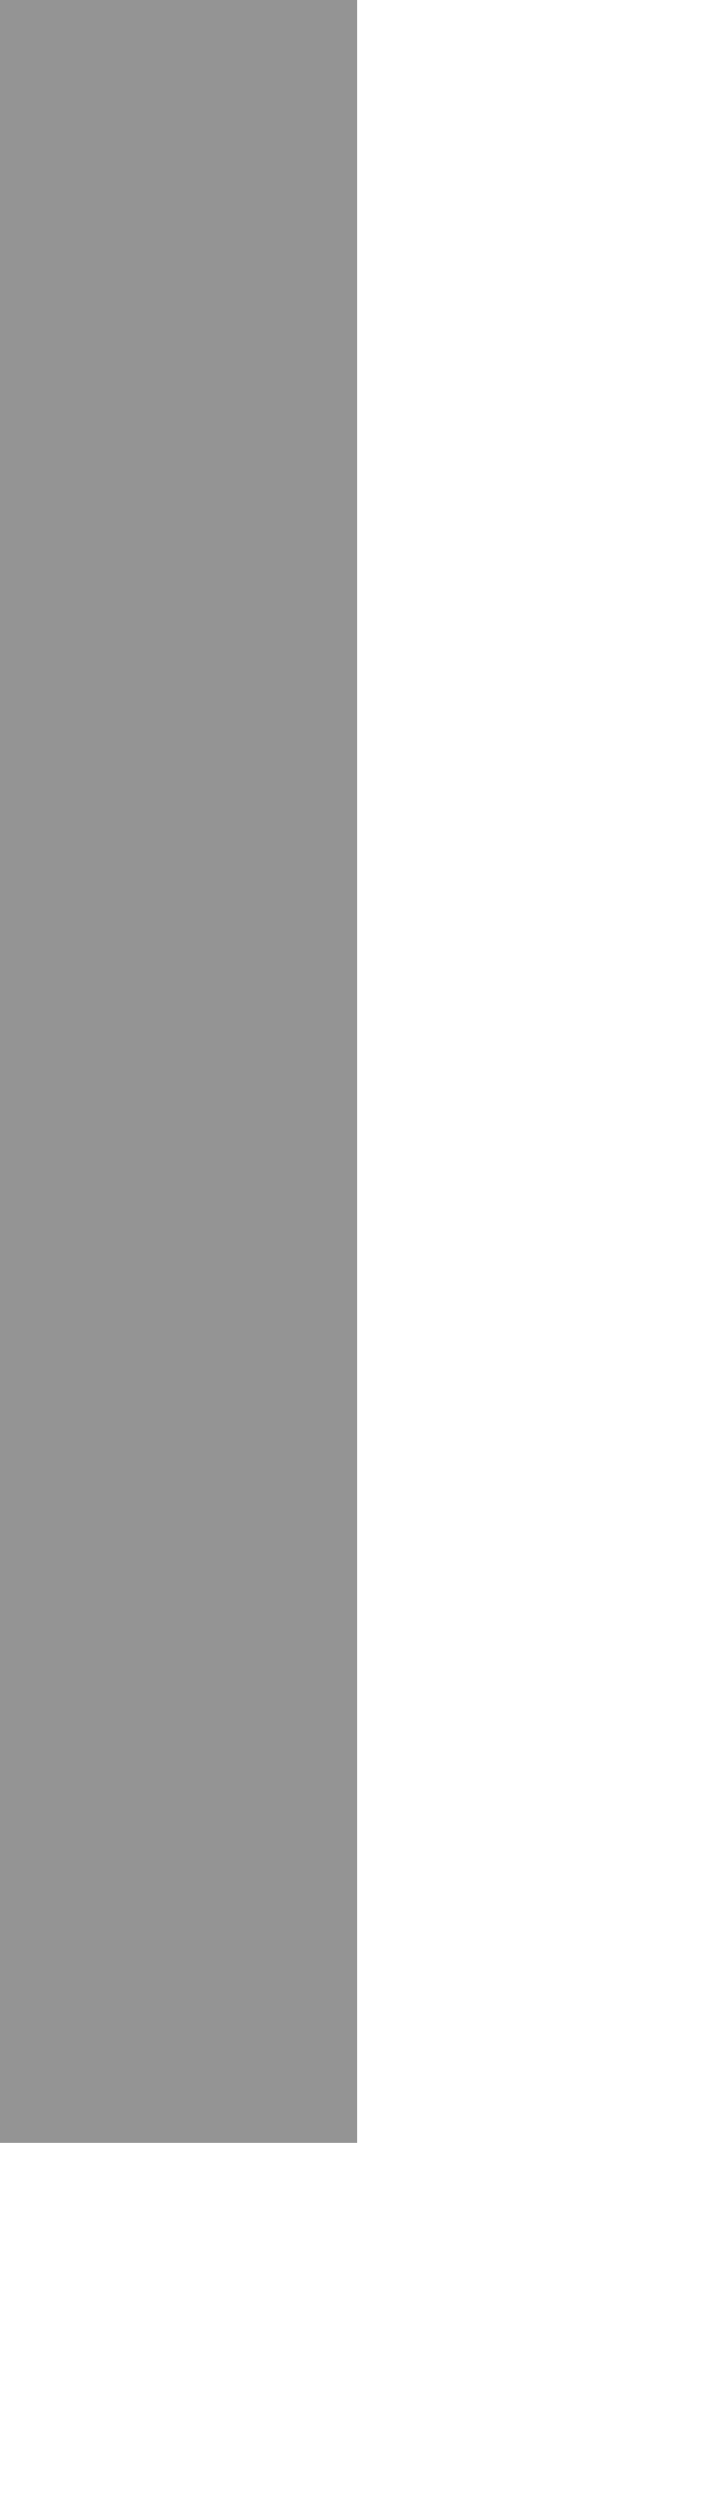
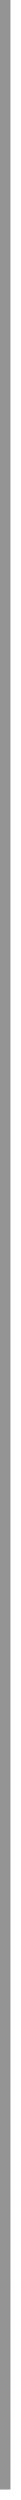
- <svg xmlns="http://www.w3.org/2000/svg" version="1.1" width="2px" height="7px">
-   <g transform="matrix(1 0 0 1 -713 -443 )">
-     <path d="M 713.5 443  L 713.5 449  " stroke-width="1" stroke="#949494" fill="none" />
+ <svg xmlns="http://www.w3.org/2000/svg" version="1.1" width="2px" height="239px">
+   <g transform="matrix(1 0 0 1 -447 -210 )">
+     <path d="M 447.5 210  L 447.5 448  " stroke-width="1" stroke="#949494" fill="none" />
  </g>
</svg>
